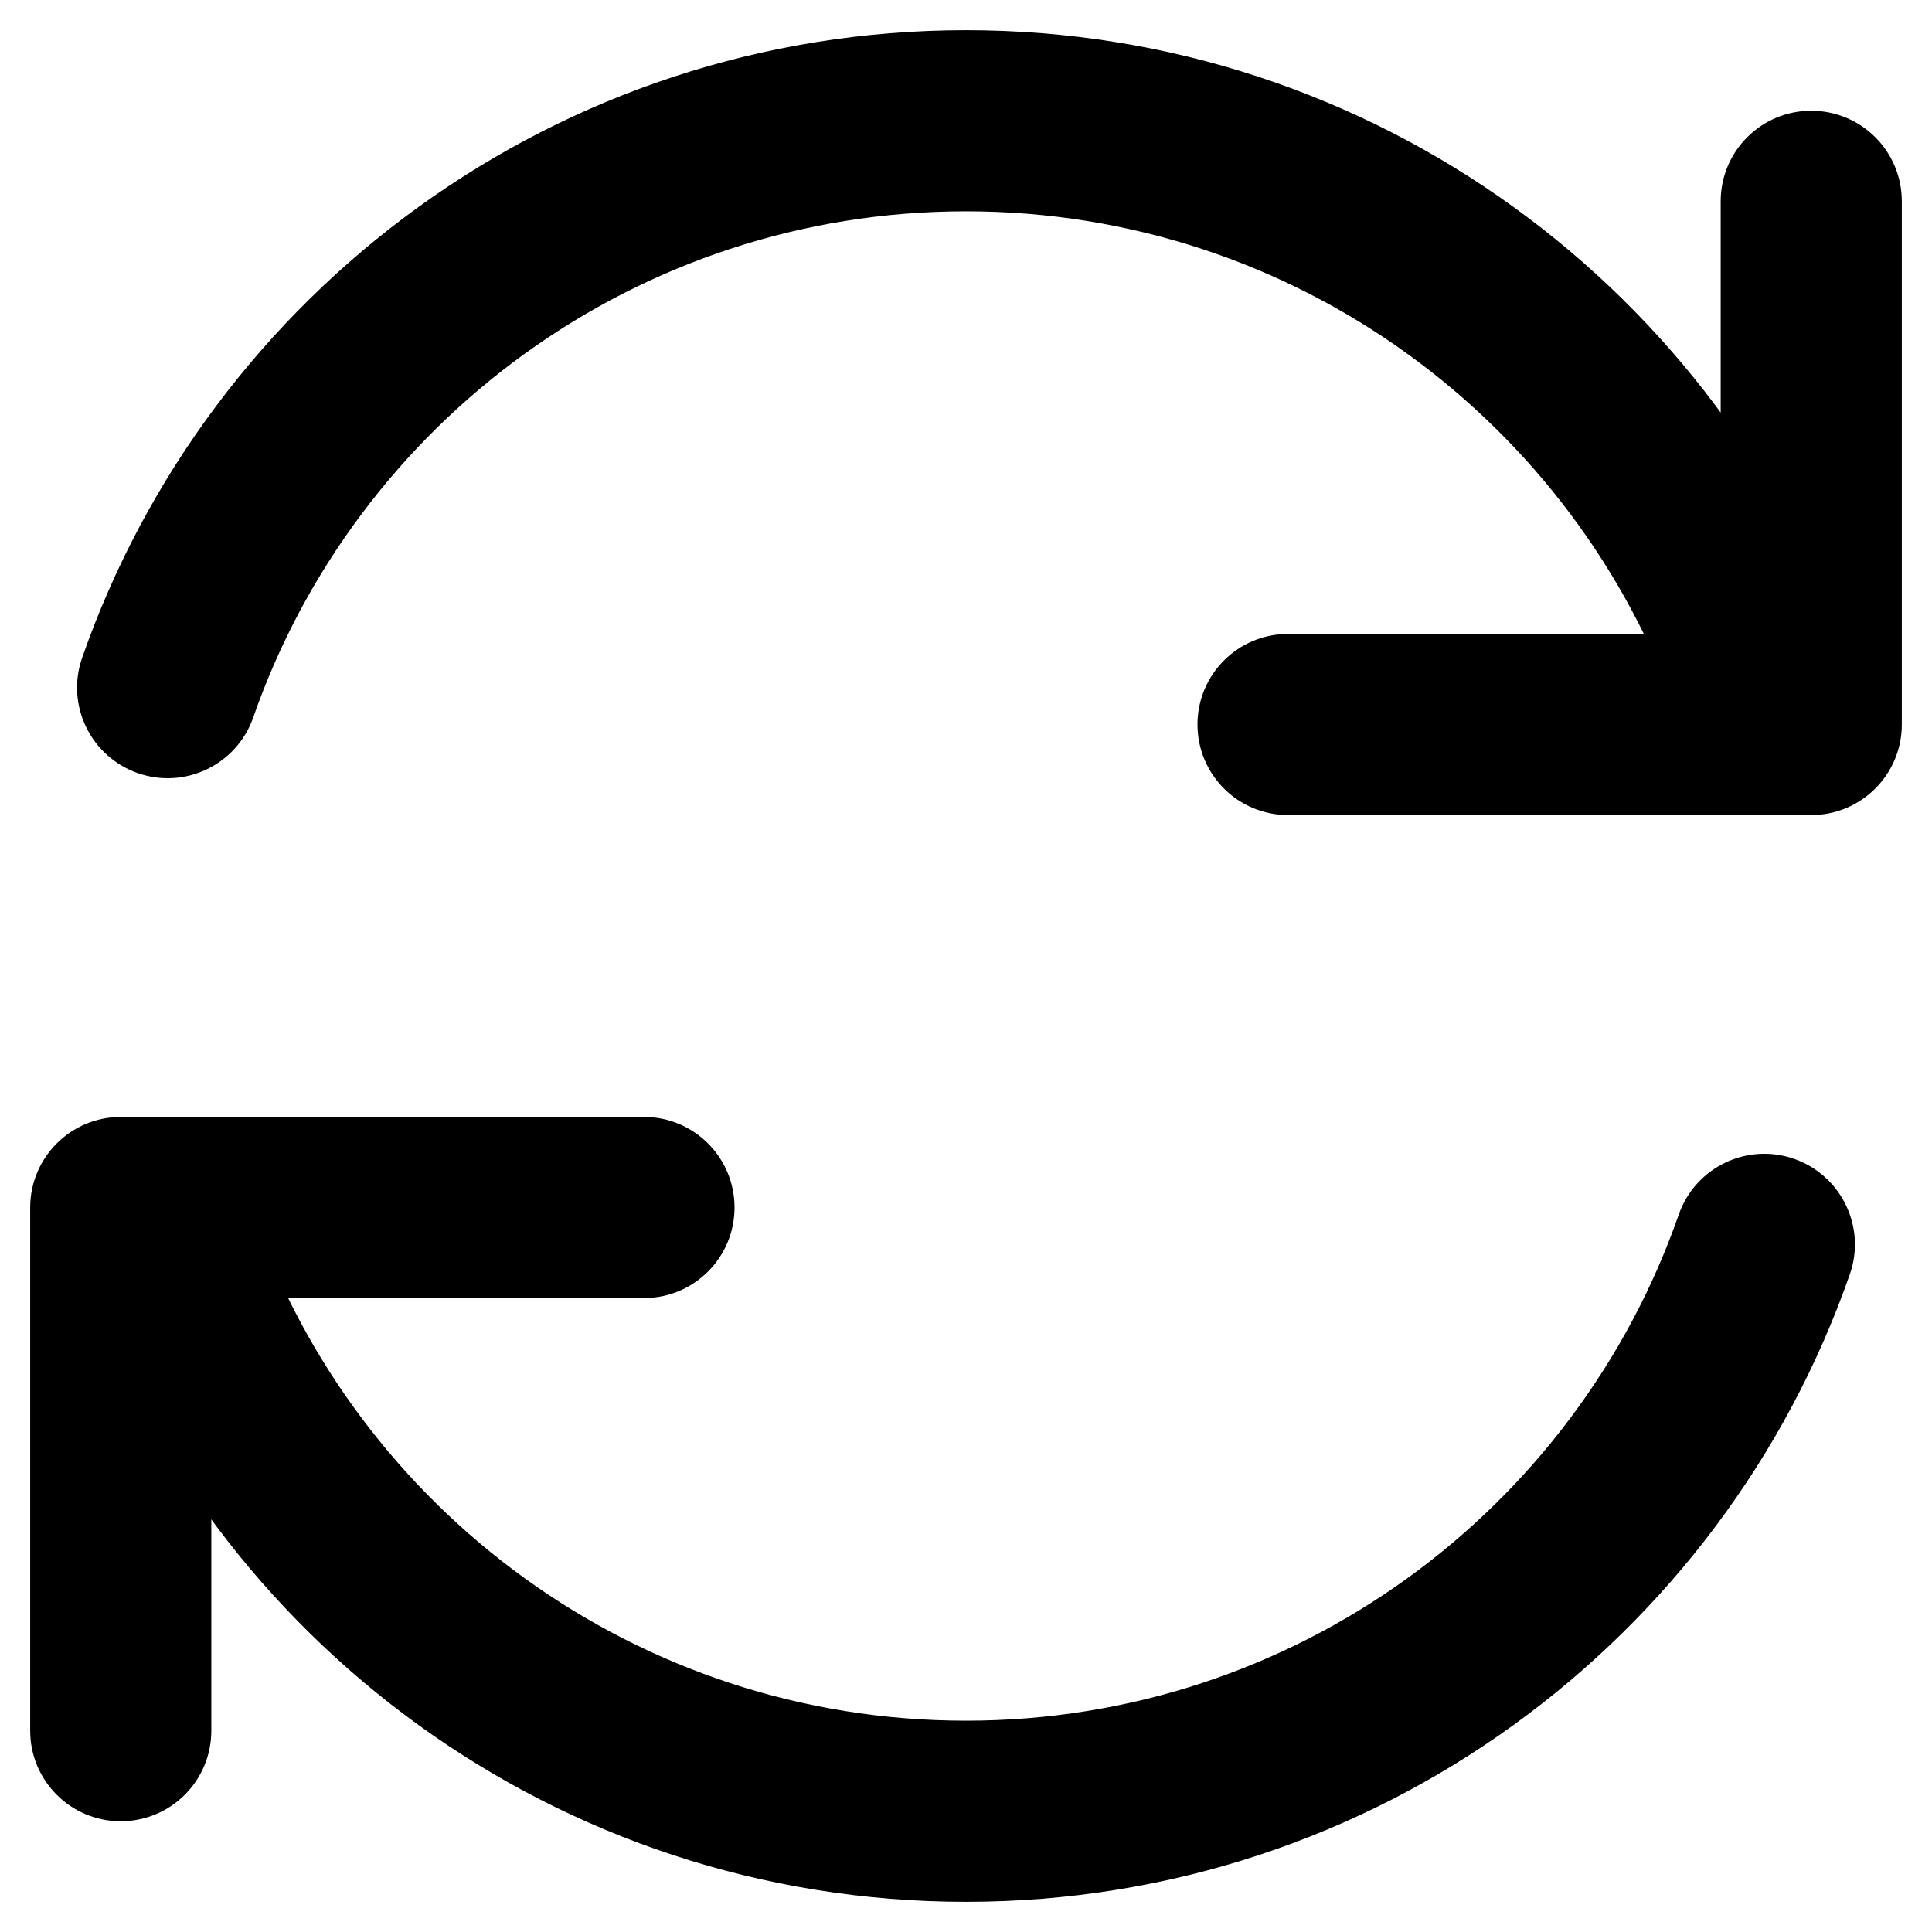
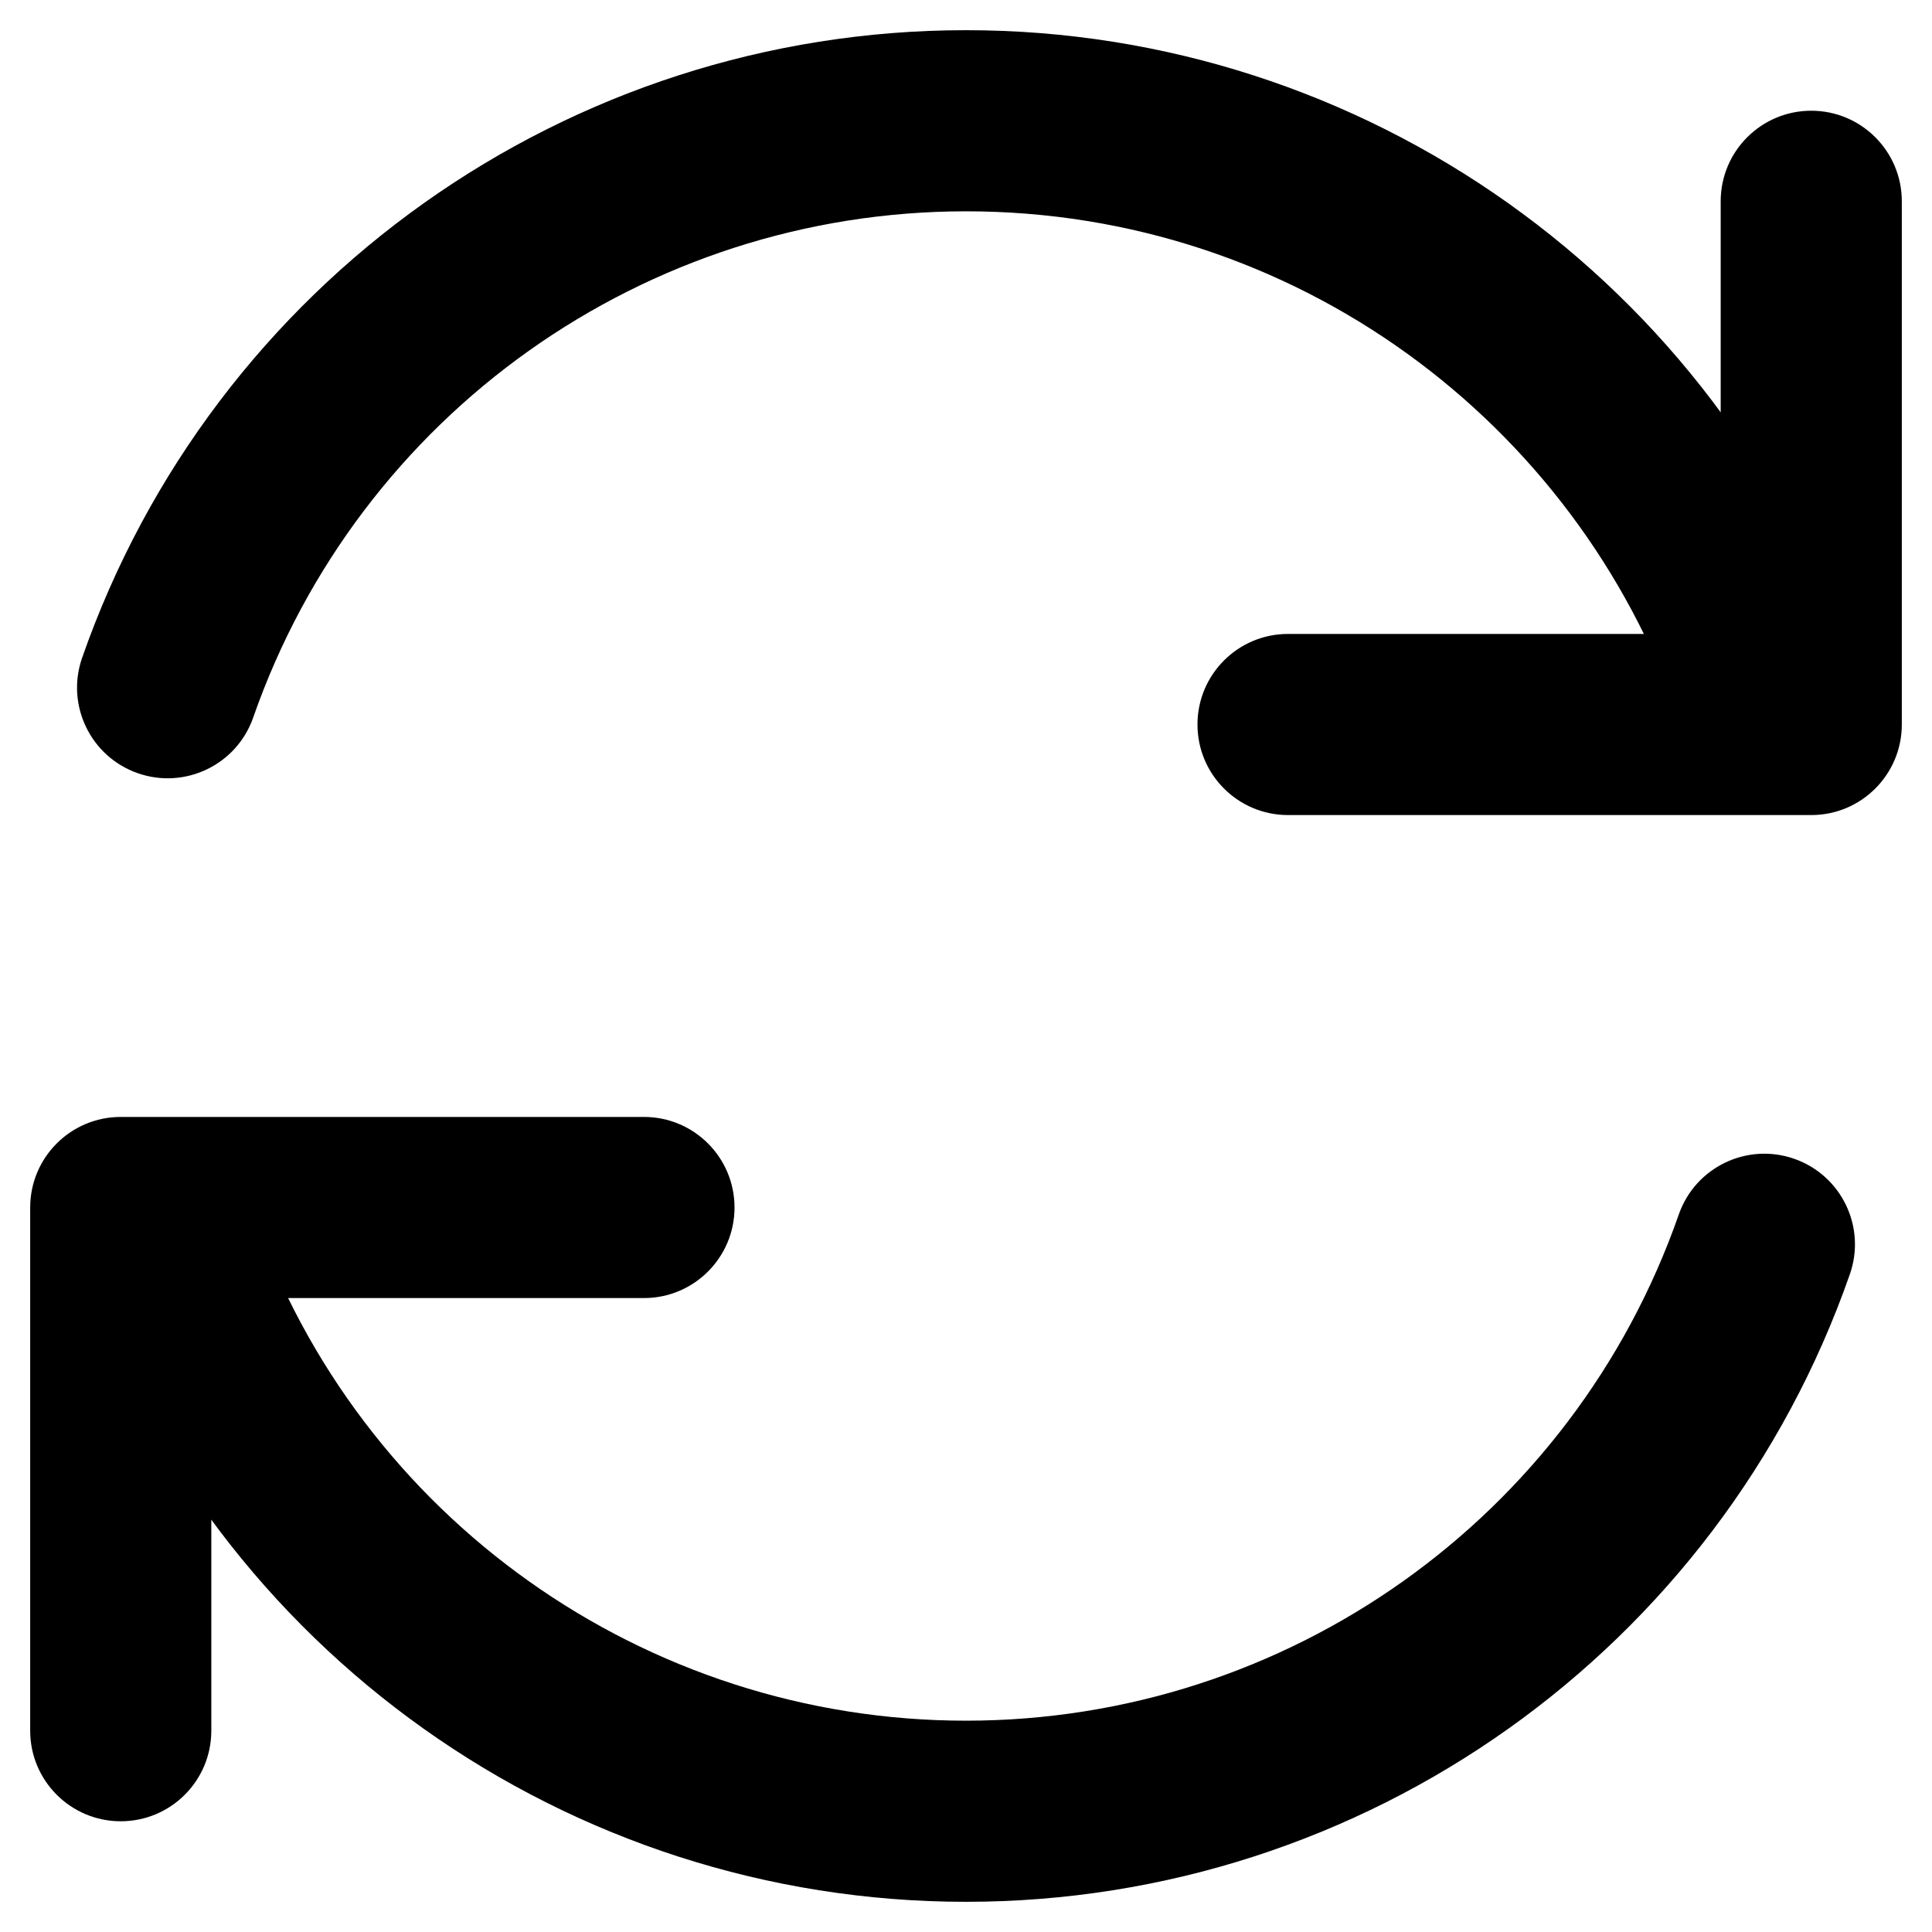
<svg xmlns="http://www.w3.org/2000/svg" width="16" height="16" viewBox="0 0 16 16" fill="none">
-   <path d="M0.68 5.448C0.544 5.839 0.75 6.266 1.142 6.403C1.533 6.539 1.96 6.333 2.097 5.942L0.68 5.448ZM14.611 5.695L13.903 5.942L13.976 6.149L14.148 6.284L14.611 5.695ZM15.32 10.552C15.456 10.161 15.249 9.734 14.858 9.597C14.467 9.461 14.04 9.667 13.903 10.058L15.32 10.552ZM1.388 10.305L2.097 10.058L2.024 9.851L1.852 9.716L1.388 10.305ZM15 6V6.75C15.414 6.75 15.75 6.414 15.75 6H15ZM15.75 1.667C15.75 1.252 15.414 0.917 15 0.917C14.586 0.917 14.25 1.252 14.25 1.667H15.75ZM10.667 5.25C10.252 5.25 9.917 5.586 9.917 6C9.917 6.414 10.252 6.75 10.667 6.75V5.25ZM5.333 10.75C5.748 10.75 6.083 10.414 6.083 10C6.083 9.586 5.748 9.25 5.333 9.25V10.75ZM1 10V9.25C0.586 9.25 0.25 9.586 0.25 10H1ZM0.25 14.333C0.25 14.748 0.586 15.083 1 15.083C1.414 15.083 1.75 14.748 1.75 14.333H0.25ZM2.097 5.942C2.948 3.5 5.271 1.75 8 1.75V0.25C4.613 0.25 1.735 2.422 0.68 5.448L2.097 5.942ZM8 1.75C10.729 1.75 13.052 3.5 13.903 5.942L15.32 5.448C14.265 2.422 11.387 0.25 8 0.25V1.75ZM13.903 10.058C13.052 12.5 10.729 14.25 8 14.25V15.75C11.387 15.75 14.265 13.578 15.32 10.552L13.903 10.058ZM8 14.25C5.271 14.25 2.948 12.5 2.097 10.058L0.68 10.552C1.735 13.578 4.613 15.75 8 15.75V14.25ZM15.75 6V1.667H14.25V6H15.75ZM15 5.25H10.667V6.75H15V5.25ZM5.333 9.25H1V10.75H5.333V9.25ZM0.25 10V14.333H1.75V10H0.25ZM14.148 6.284L14.537 6.59L15.463 5.41L15.075 5.105L14.148 6.284ZM1.852 9.716L1.463 9.41L0.537 10.59L0.925 10.895L1.852 9.716Z" fill="black" />
+   <path d="M.68 5.448a.75.75 0 0 0 1.417.494L.68 5.448Zm13.931.247-.708.247.072.207.173.135.463-.59Zm.709 4.857a.75.75 0 0 0-1.417-.494l1.417.494Zm-13.932-.247.709-.247-.073-.207-.172-.135-.464.59ZM15 6v.75a.75.75 0 0 0 .75-.75H15Zm.75-4.333a.75.75 0 0 0-1.5 0h1.5ZM10.667 5.25a.75.75 0 0 0 0 1.5v-1.5Zm-5.334 5.5a.75.75 0 0 0 0-1.5v1.5ZM1 10v-.75a.75.75 0 0 0-.75.75H1Zm-.75 4.333a.75.75 0 0 0 1.5 0H.25Zm1.847-8.391A6.253 6.253 0 0 1 8 1.75V.25A7.753 7.753 0 0 0 .68 5.448l1.417.494ZM8 1.75c2.73 0 5.052 1.75 5.903 4.192l1.417-.494A7.753 7.753 0 0 0 8 .25v1.5Zm5.903 8.308A6.253 6.253 0 0 1 8 14.25v1.5a7.753 7.753 0 0 0 7.32-5.198l-1.417-.494ZM8 14.25a6.253 6.253 0 0 1-5.903-4.192l-1.417.494A7.753 7.753 0 0 0 8 15.75v-1.5ZM15.75 6V1.667h-1.5V6h1.5ZM15 5.25h-4.333v1.5H15v-1.5Zm-9.667 4H1v1.5h4.333v-1.5ZM.25 10v4.333h1.5V10H.25Zm13.898-3.716.389.306.926-1.18-.388-.305-.927 1.18ZM1.852 9.716l-.389-.306-.926 1.18.388.305.927-1.18Z" fill="#000" />
</svg>
